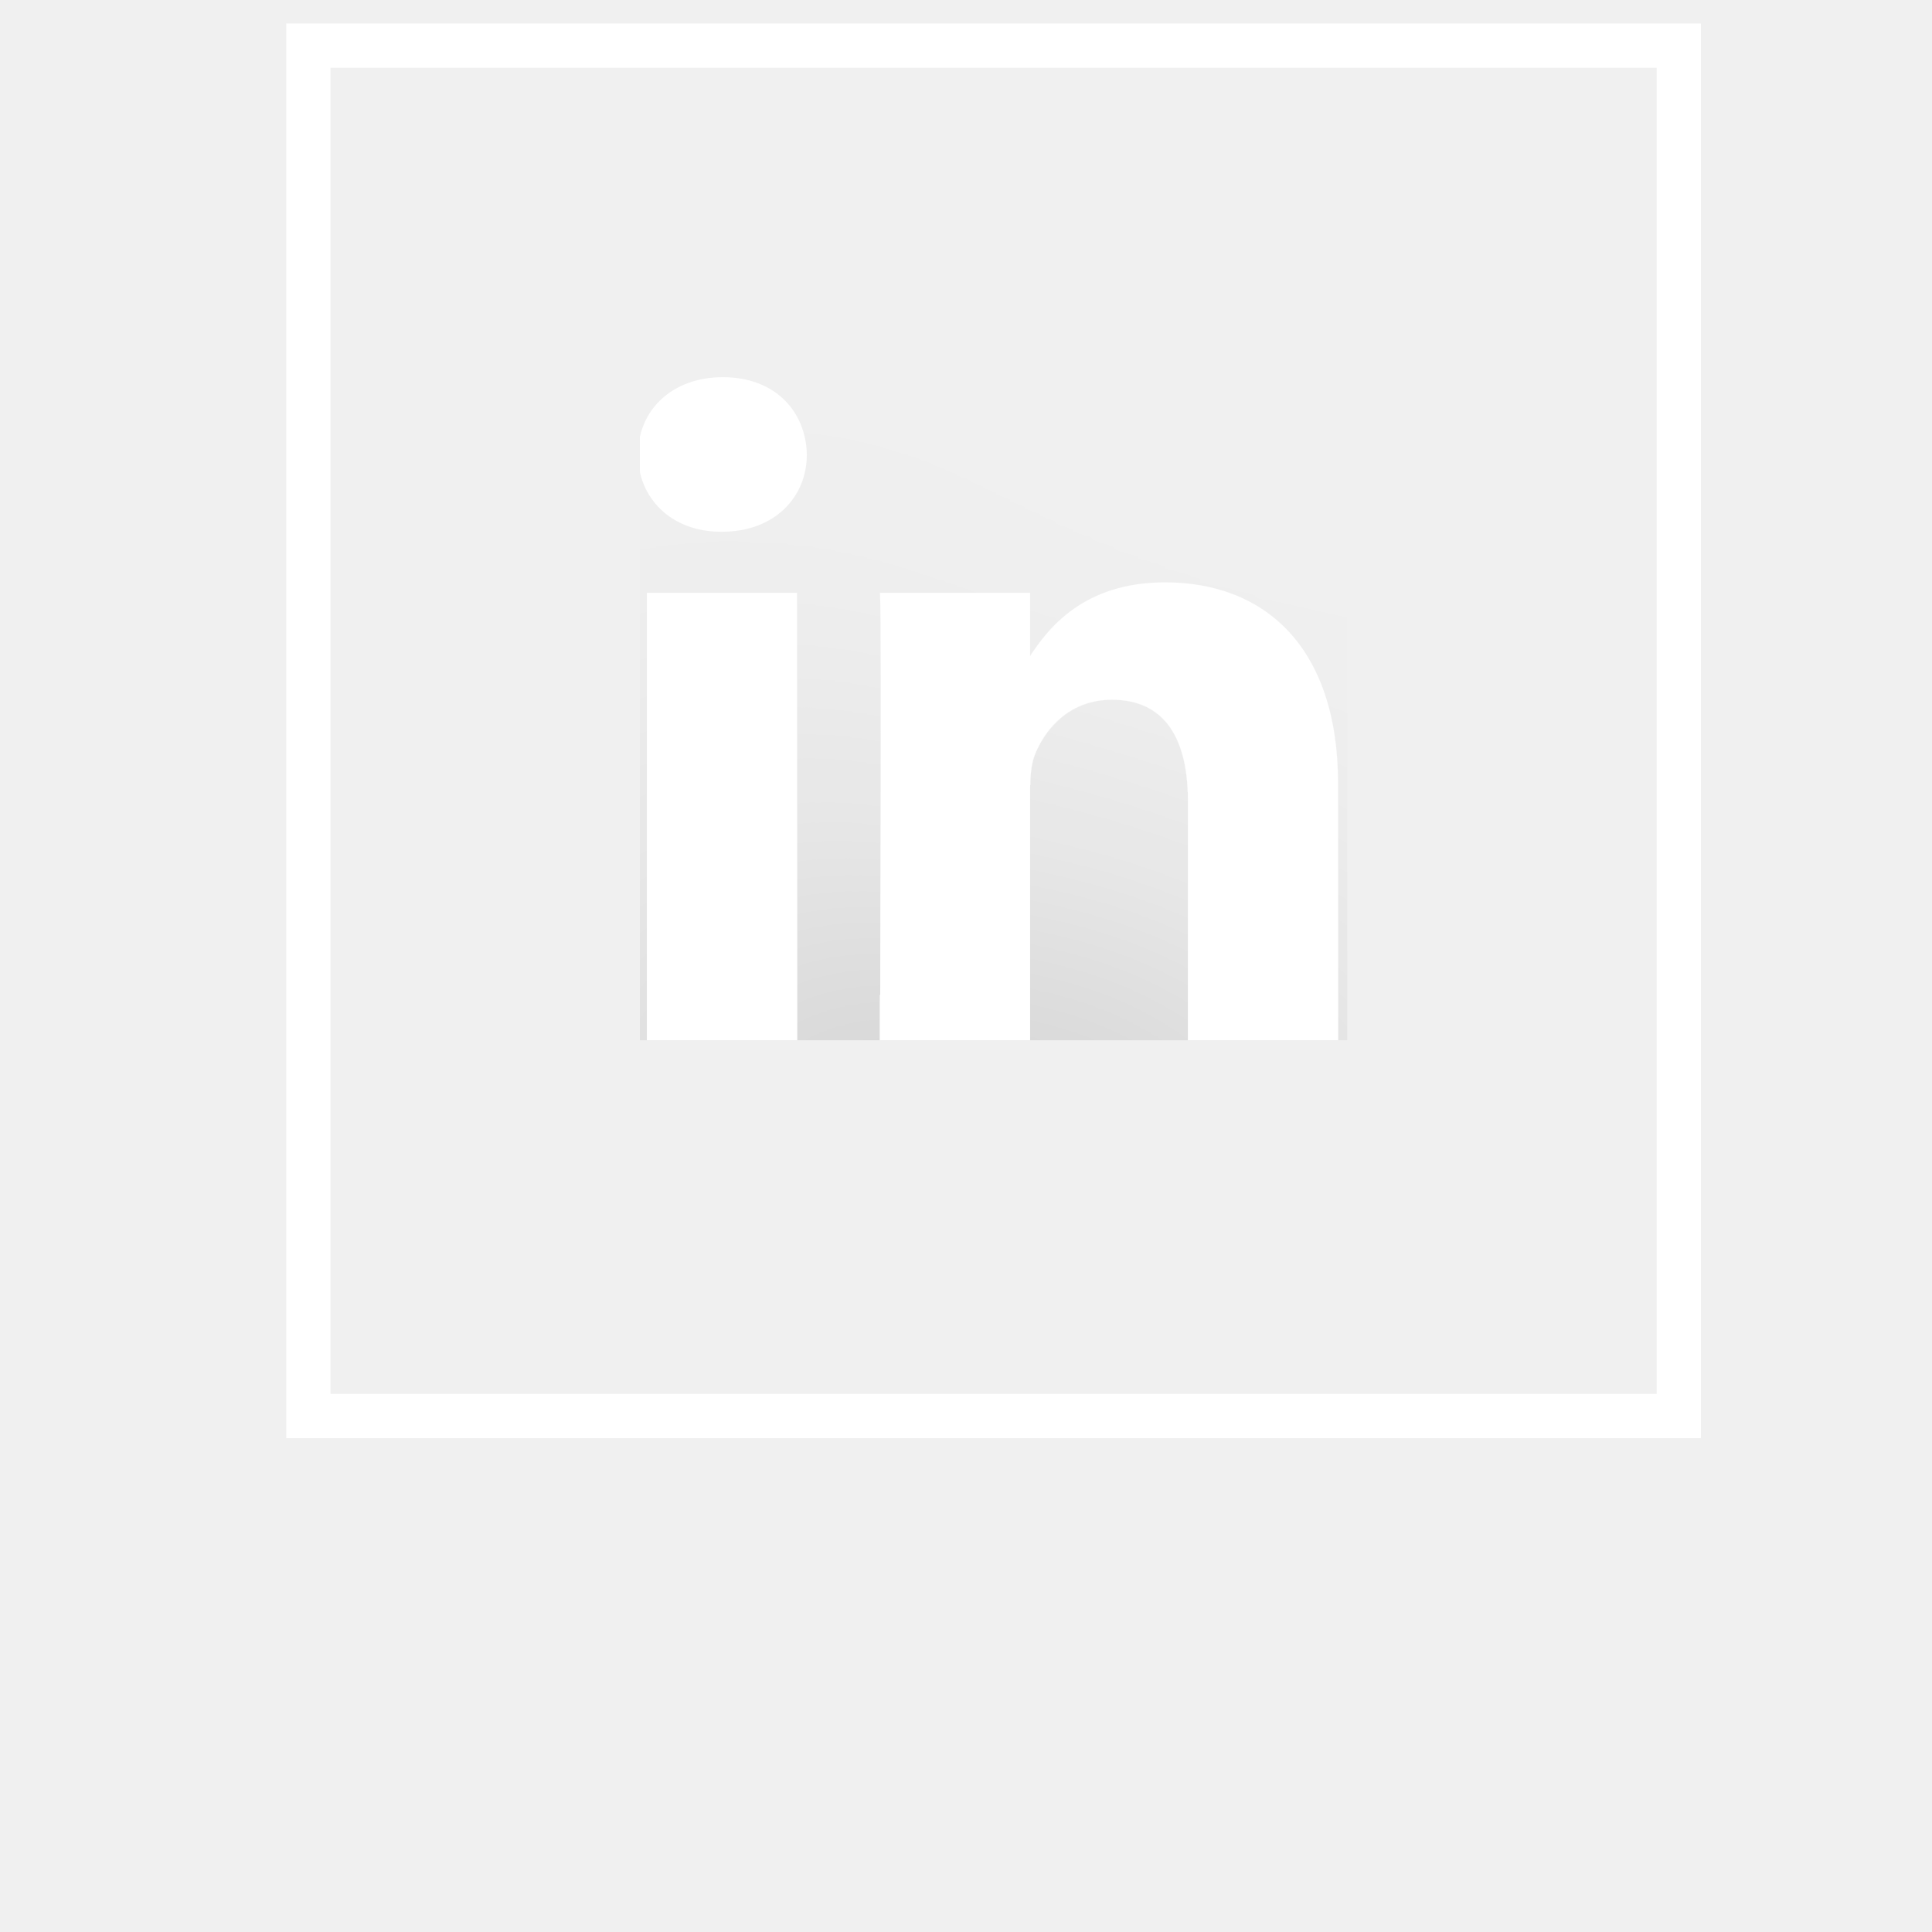
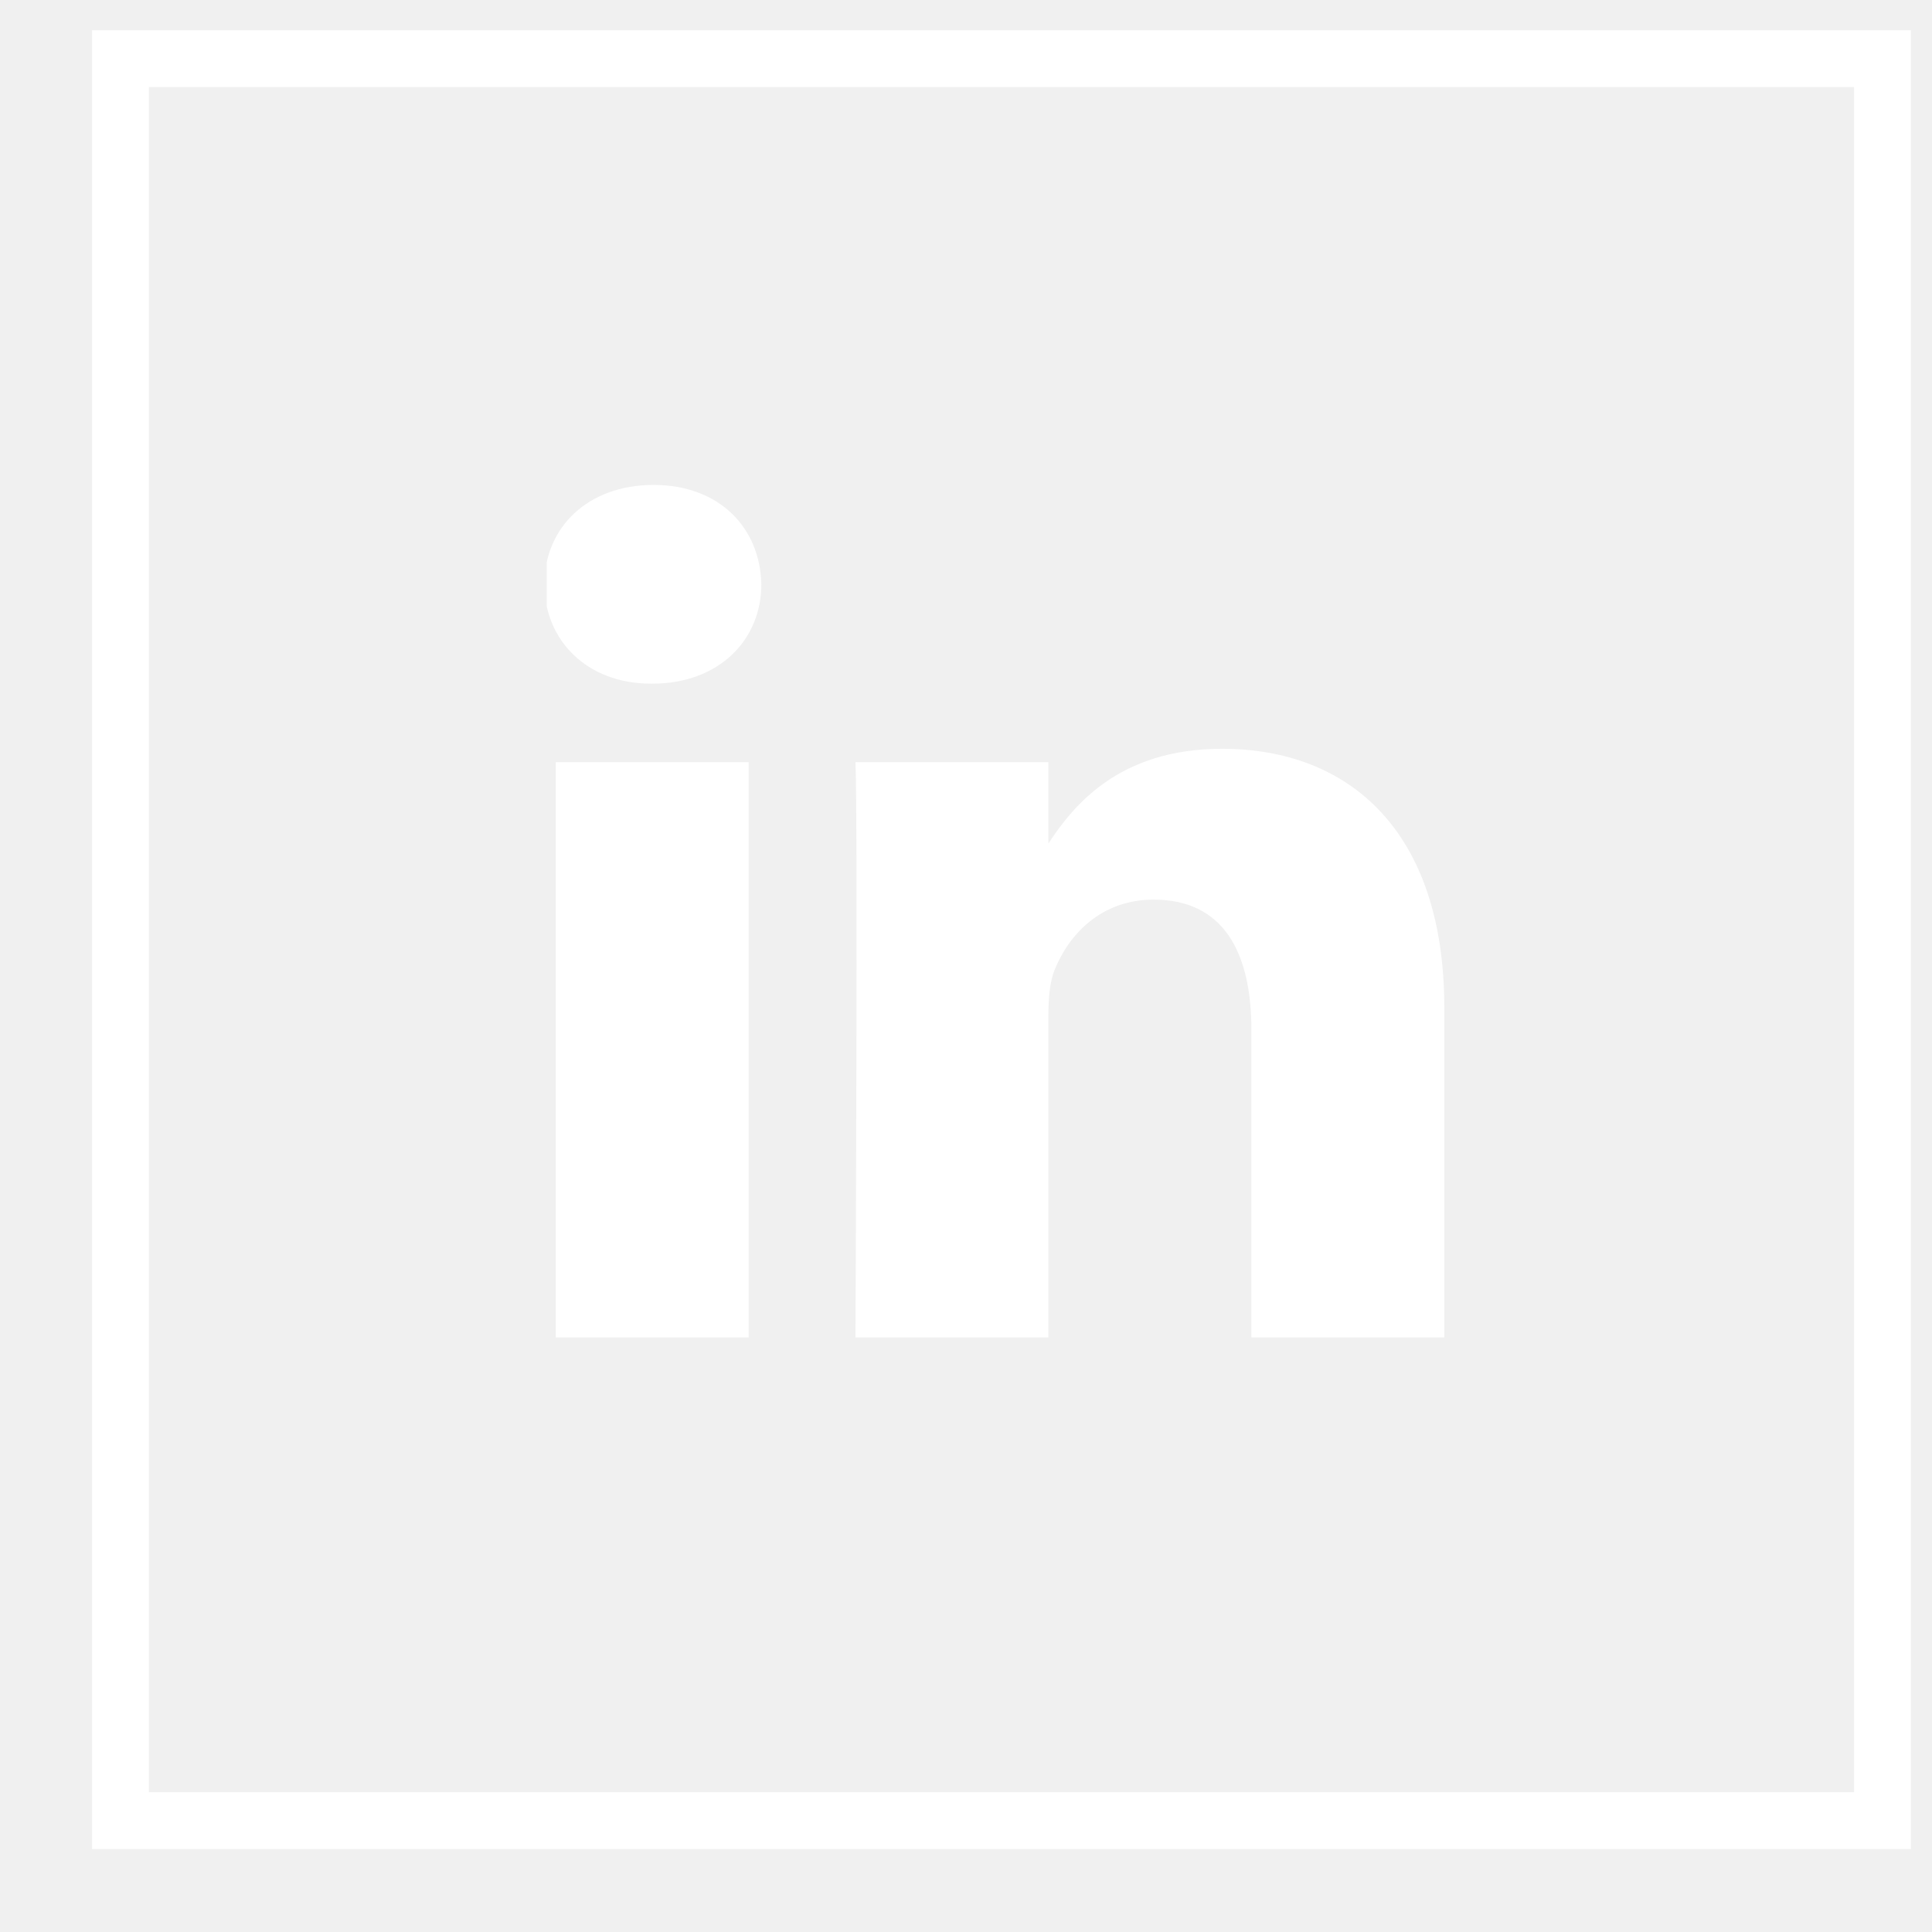
- <svg xmlns="http://www.w3.org/2000/svg" width="16" height="16" viewBox="0 0 16 18" fill="none">
-   <rect x="1.873" y="0.425" width="12.768" height="12.768" stroke="white" stroke-width="0.412" />
-   <g clip-path="url(#clip0_32_156)" filter="url(#filter0_d_32_156)">
-     <path d="M6.425 9.692V5.523H5.027V9.692H6.425ZM5.726 4.954C6.214 4.954 6.517 4.634 6.517 4.234C6.508 3.825 6.214 3.514 5.735 3.514C5.257 3.514 4.944 3.825 4.944 4.234C4.944 4.634 5.248 4.954 5.717 4.954H5.726H5.726ZM7.199 9.692H8.597V7.364C8.597 7.239 8.606 7.115 8.643 7.026C8.744 6.777 8.974 6.519 9.36 6.519C9.866 6.519 10.068 6.901 10.068 7.462V9.692H11.466V7.302C11.466 6.021 10.776 5.426 9.856 5.426C9.102 5.426 8.771 5.843 8.587 6.128H8.597V5.523H7.199C7.217 5.914 7.199 9.691 7.199 9.691L7.199 9.692Z" fill="white" />
+ <svg xmlns="http://www.w3.org/2000/svg" width="16" height="16" viewBox="0 0 14 14" fill="none">
+   <rect x="0.873" y="0.425" width="12.768" height="12.768" stroke="white" stroke-width="0.412" />
+   <g clip-path="url(#clip0_1_154)">
+     <path d="M5.425 9.692V5.523H4.027V9.692H5.425ZM4.726 4.954C5.214 4.954 5.517 4.634 5.517 4.234C5.508 3.825 5.214 3.514 4.735 3.514C4.257 3.514 3.945 3.825 3.945 4.234C3.945 4.634 4.248 4.954 4.717 4.954H4.726H4.726ZM6.199 9.692H7.597V7.364C7.597 7.239 7.606 7.115 7.643 7.026C7.744 6.777 7.974 6.519 8.36 6.519C8.866 6.519 9.068 6.901 9.068 7.462V9.692H10.466V7.302C10.466 6.021 9.776 5.426 8.856 5.426C8.102 5.426 7.771 5.843 7.587 6.128H7.597V5.523H6.199C6.217 5.914 6.199 9.691 6.199 9.691L6.199 9.692Z" fill="white" />
  </g>
  <defs>
-     <filter id="filter0_d_32_156" x="0.962" y="3.514" width="14.59" height="14.178" filterUnits="userSpaceOnUse" color-interpolation-filters="sRGB">
-       <feFlood flood-opacity="0" result="BackgroundImageFix" />
-       <feColorMatrix in="SourceAlpha" type="matrix" values="0 0 0 0 0 0 0 0 0 0 0 0 0 0 0 0 0 0 127 0" result="hardAlpha" />
-       <feOffset dy="4" />
-       <feGaussianBlur stdDeviation="2" />
-       <feComposite in2="hardAlpha" operator="out" />
-       <feColorMatrix type="matrix" values="0 0 0 0 0 0 0 0 0 0 0 0 0 0 0 0 0 0 0.25 0" />
-       <feBlend mode="normal" in2="BackgroundImageFix" result="effect1_dropShadow_32_156" />
-       <feBlend mode="normal" in="SourceGraphic" in2="effect1_dropShadow_32_156" result="shape" />
-     </filter>
-     <clipPath id="clip0_32_156">
-       <rect width="6.59" height="6.178" fill="white" transform="translate(4.96173 3.51392)" />
+     <clipPath id="clip0_1_154">
+       <rect width="6.59" height="6.178" fill="white" transform="translate(3.96176 3.51392)" />
    </clipPath>
  </defs>
</svg>
